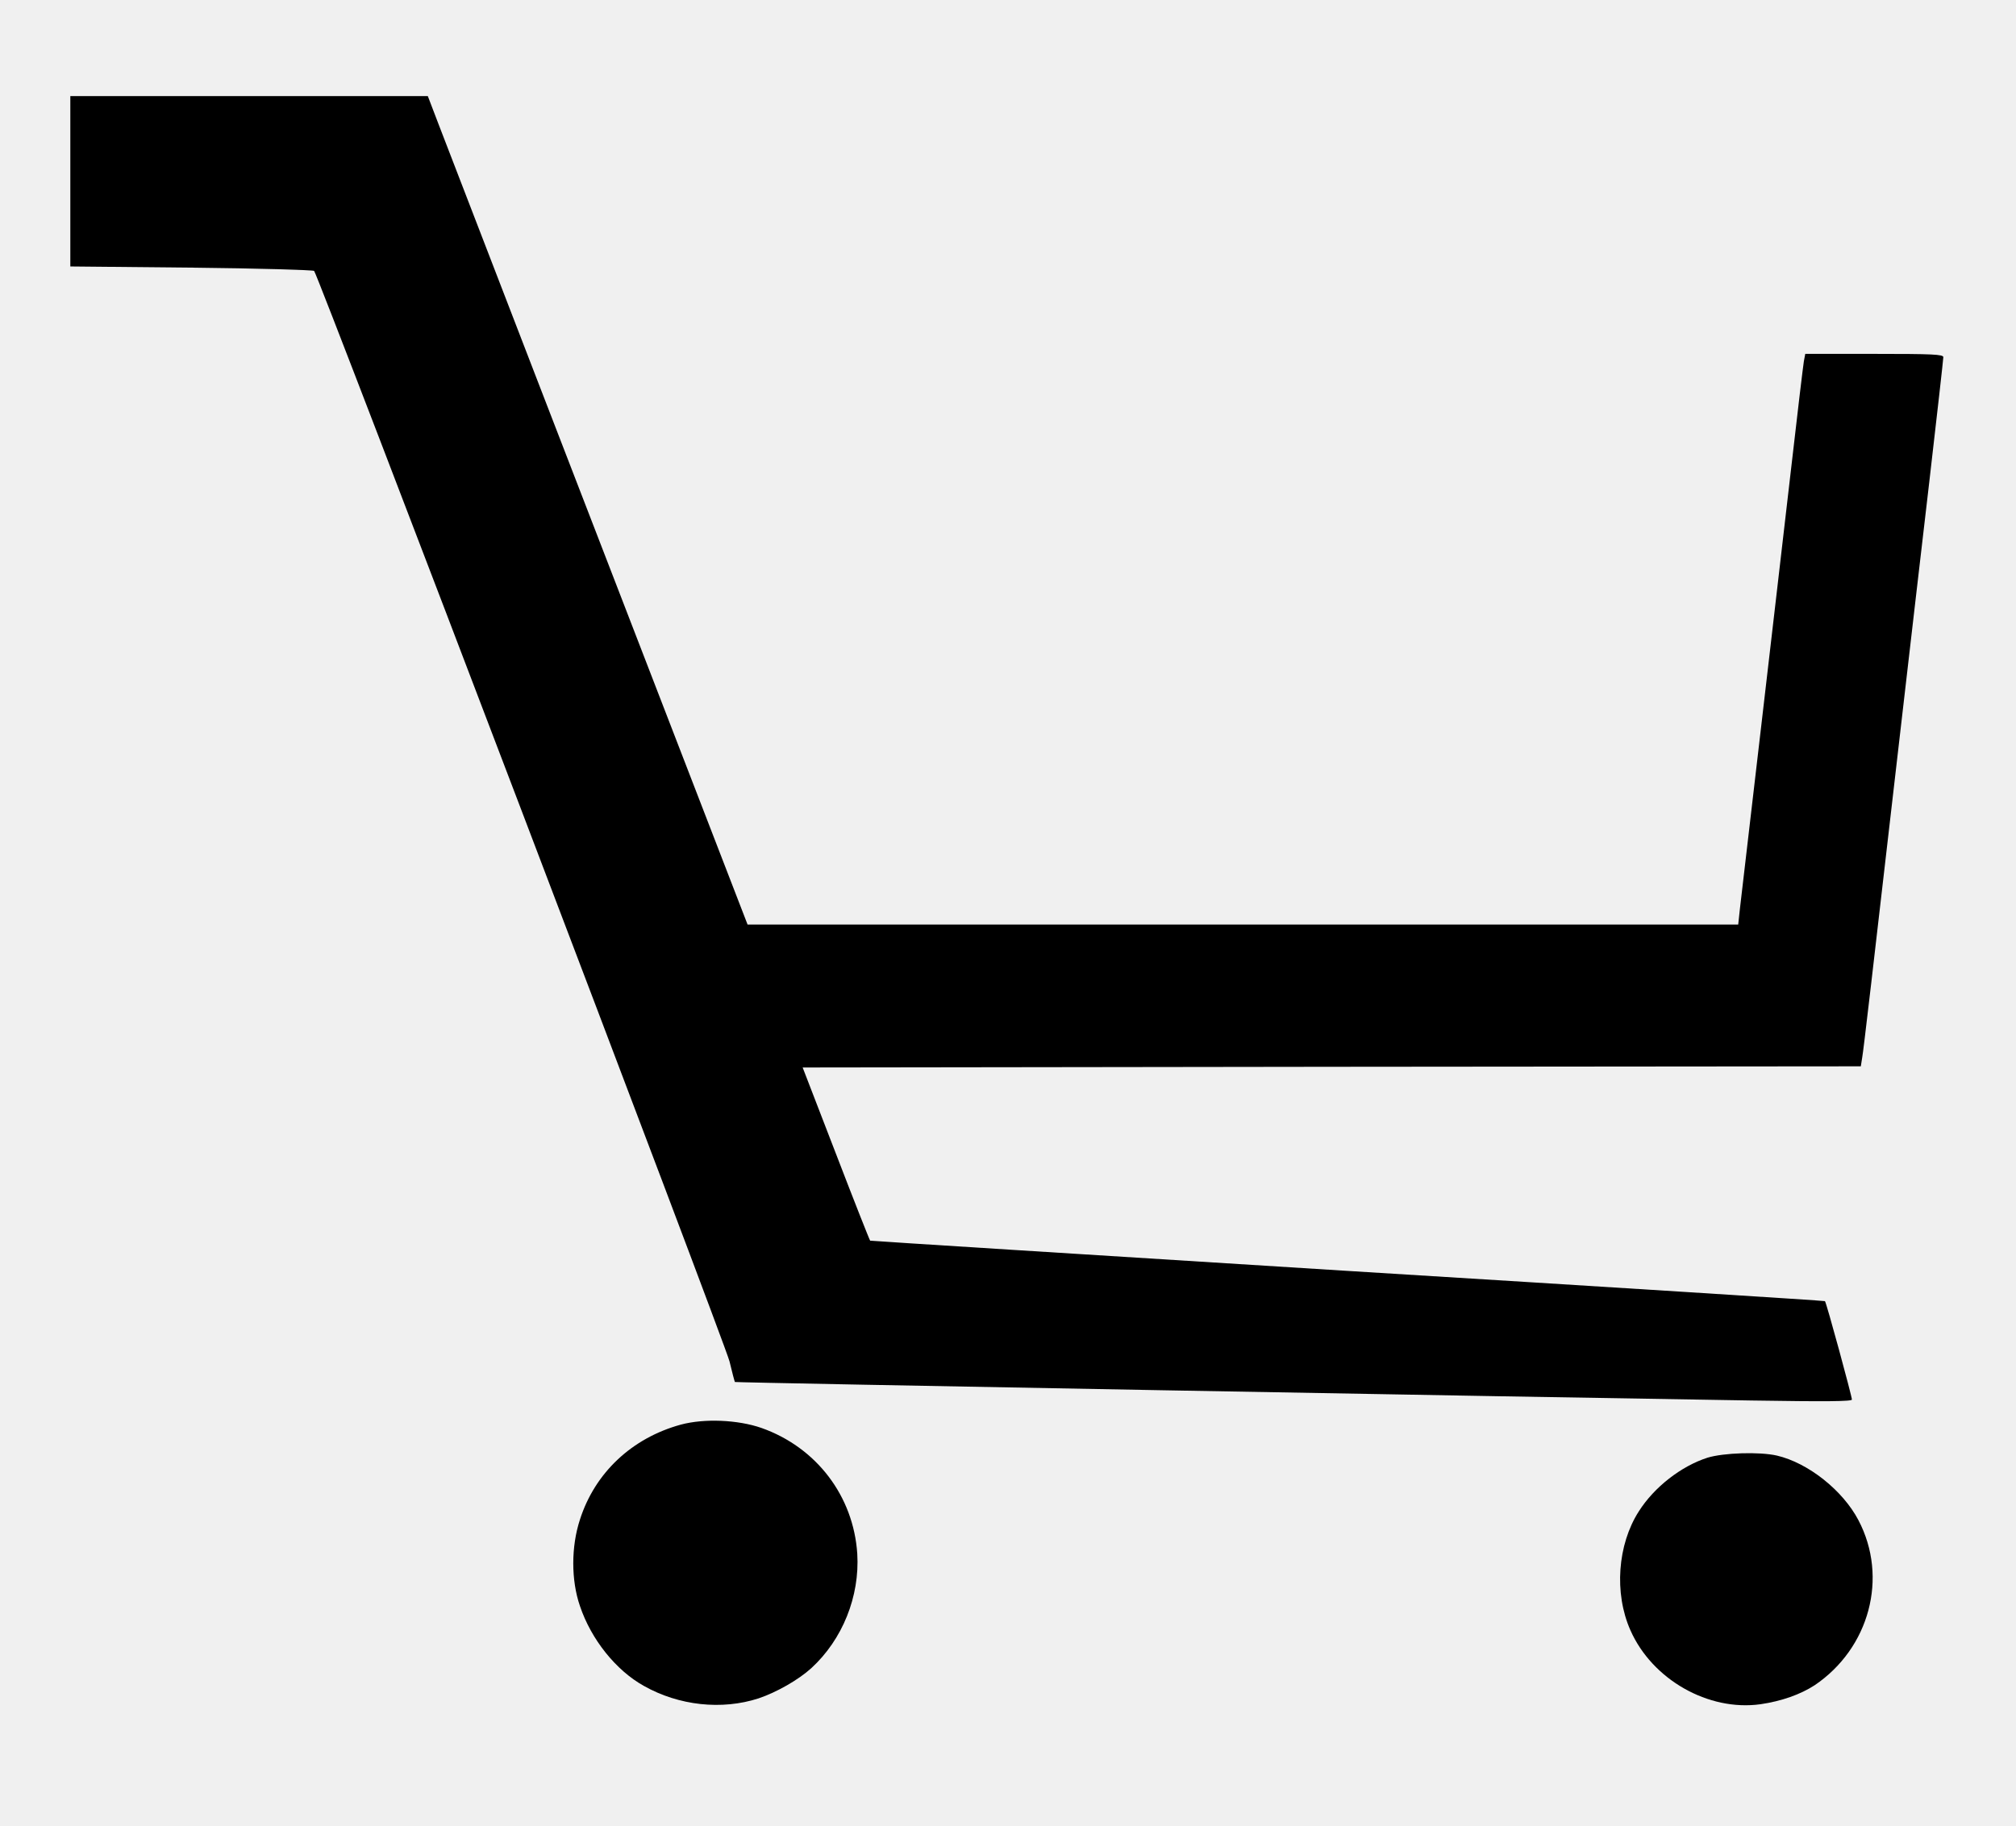
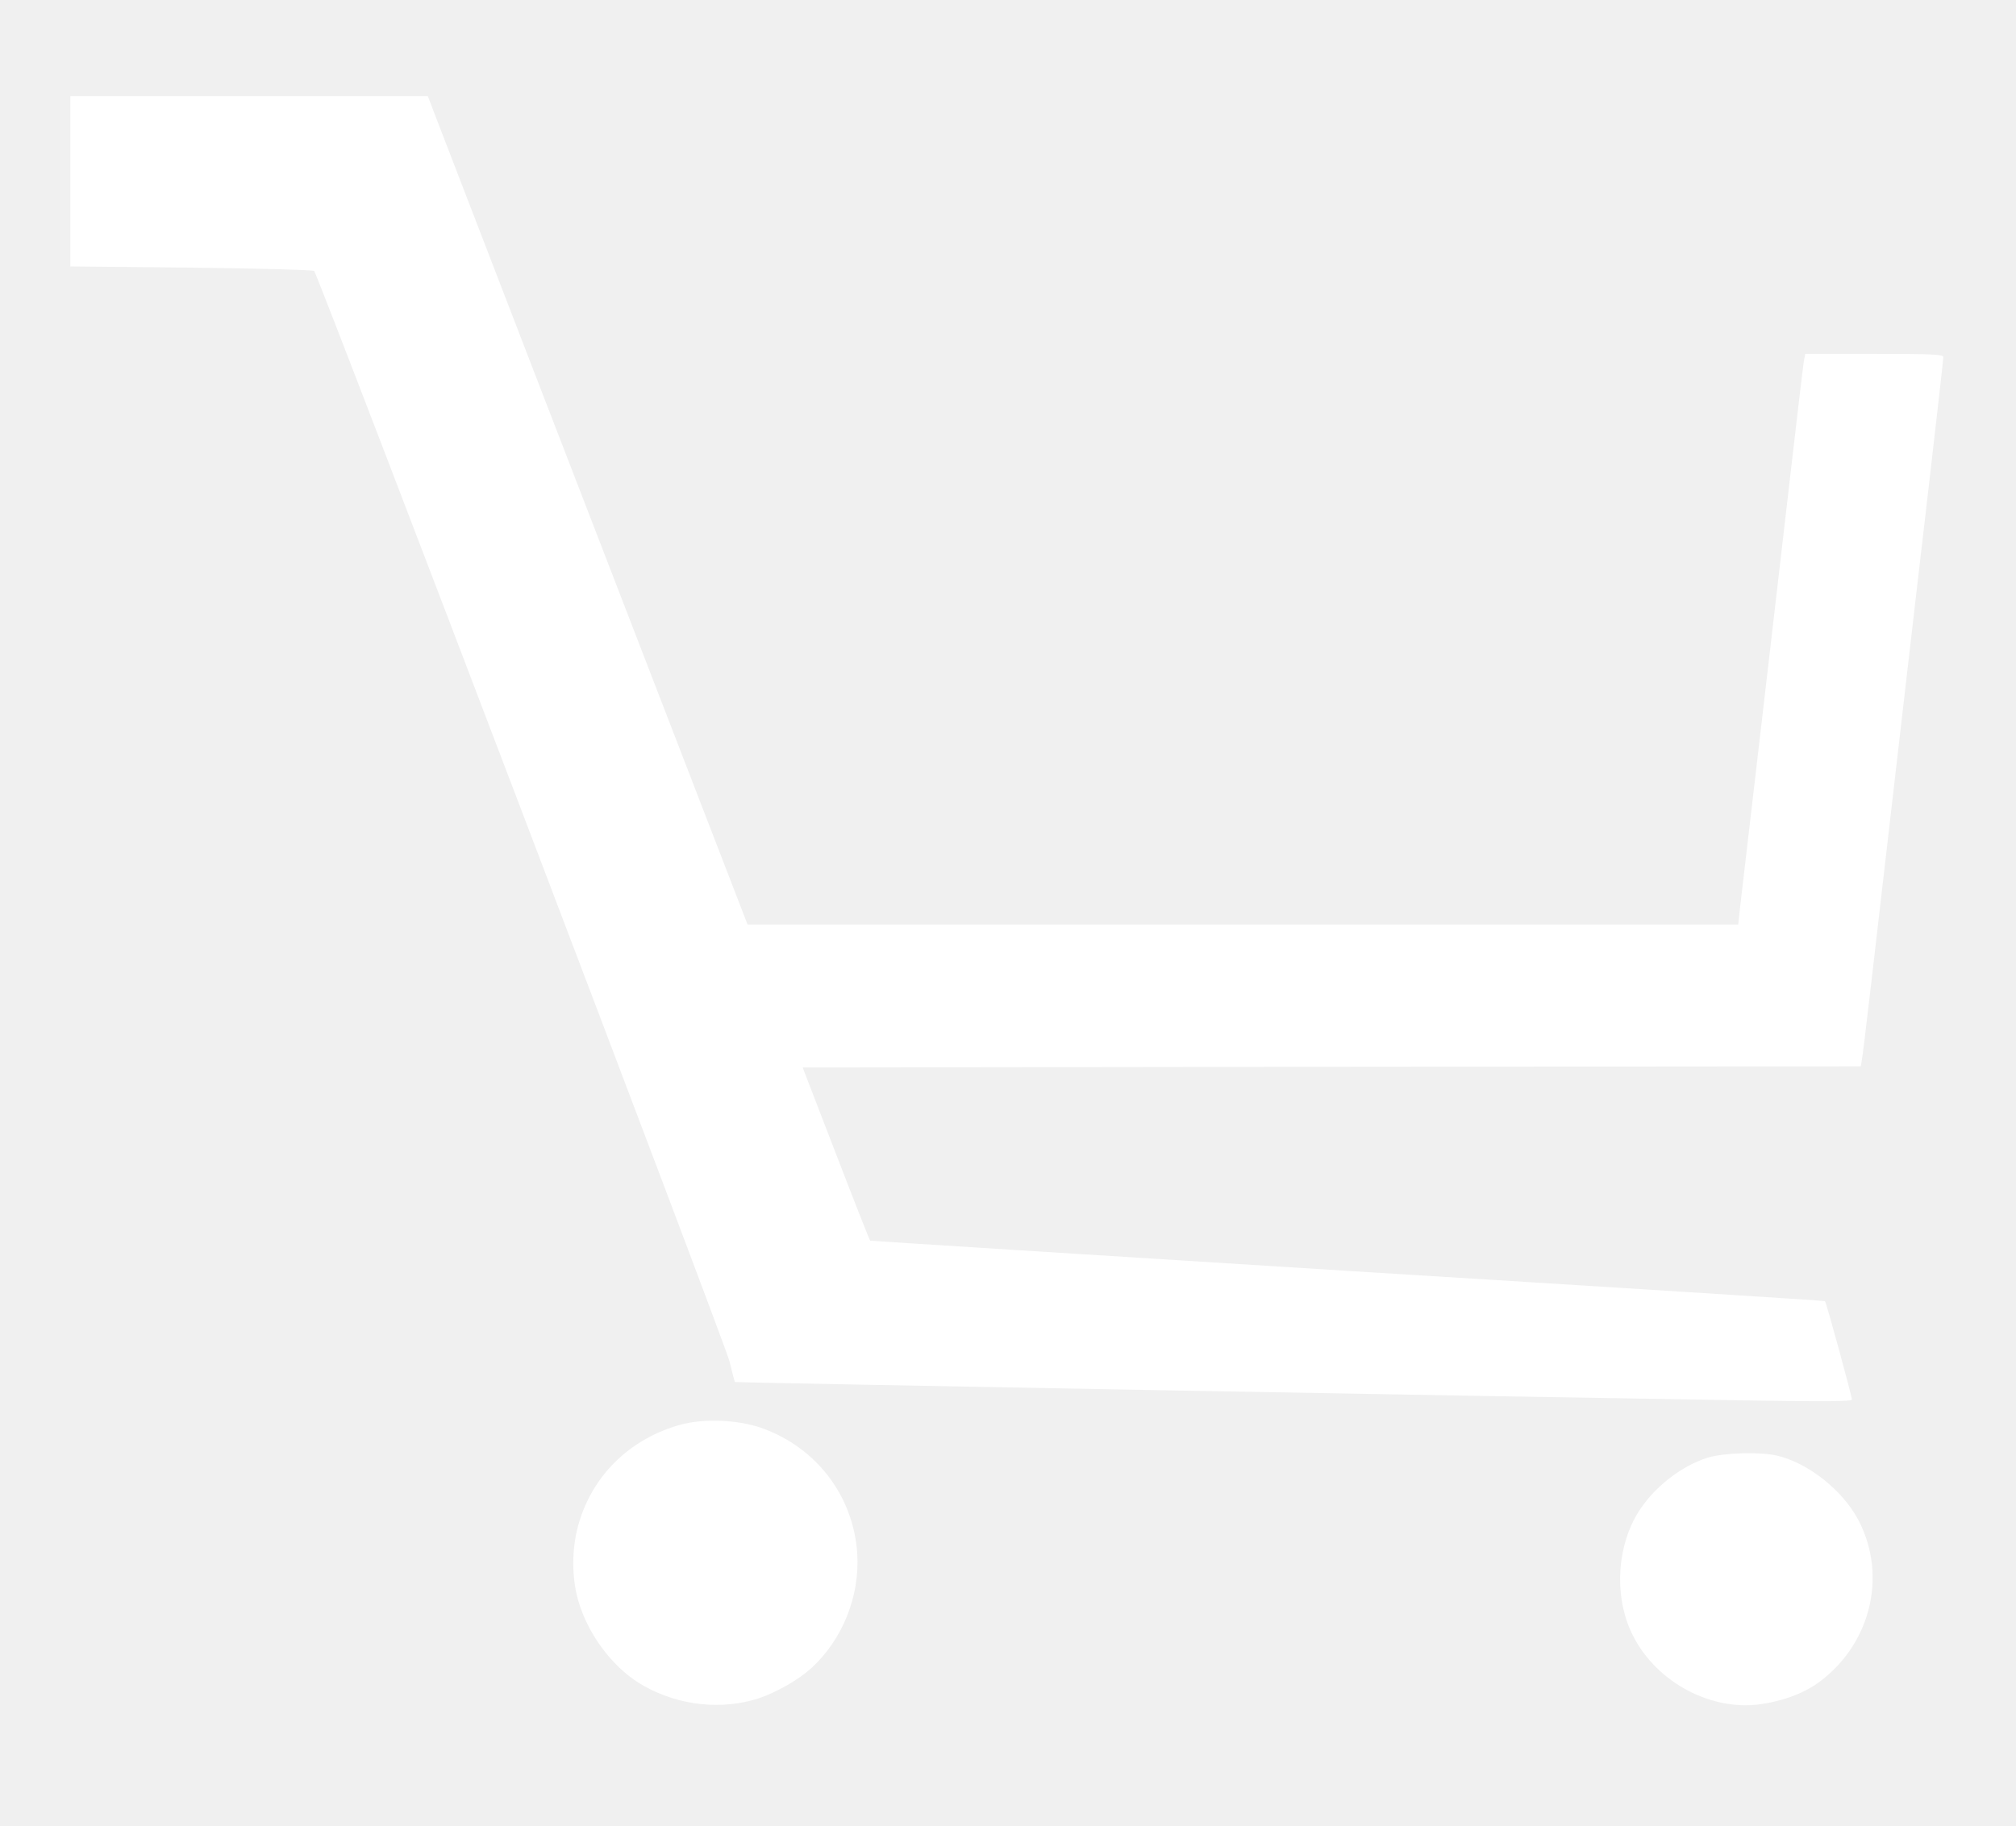
<svg xmlns="http://www.w3.org/2000/svg" version="1.0" width="860pt" height="779pt" viewBox="0 0 860 779" preserveAspectRatio="xMidYMid meet">
-   <g transform="translate(0,779) scale(0.1,-0.1)" fill="#000000" stroke="none">
+   <g transform="translate(0,779) scale(0.1,-0.1)" fill="#FFFFFF" stroke="none">
    <path d="M300 7017 l0 -364 516 -5 c284 -3 520 -10 524 -14 18 -19 1752 -4573 1772 -4653 11 -47 22 -87 23 -88 1 -3 3376 -64 4338 -79 317 -5 427 -4 427 4 0 14 -109 415 -115 420 -1 2 -918 60 -2036 129 -1119 70 -2036 128 -2037 129 -2 1 -68 168 -146 371 l-142 368 2257 3 2257 2 6 38 c6 34 38 310 176 1507 27 237 77 663 110 948 33 285 60 525 60 533 0 12 -47 14 -295 14 l-294 0 -6 -32 c-3 -18 -28 -226 -55 -463 -27 -236 -86 -740 -130 -1120 -44 -379 -84 -719 -88 -755 l-7 -65 -2113 0 -2113 0 -168 435 c-512 1325 -1073 2779 -1149 2977 l-47 123 -762 0 -763 0 0 -363z" />
    <path d="M2904 1711 c-208 -57 -366 -205 -430 -405 -38 -116 -38 -259 0 -369 48 -143 154 -275 273 -341 149 -84 332 -104 489 -53 77 26 170 79 225 129 133 122 207 306 196 488 -16 246 -174 454 -409 537 -101 35 -244 41 -344 14z" />
    <path d="M7284 1570 c-112 -36 -227 -125 -293 -229 -91 -142 -106 -349 -36 -507 93 -211 333 -347 555 -316 90 13 171 42 231 81 234 158 315 460 187 704 -67 128 -215 245 -348 276 -75 17 -227 12 -296 -9z" />
  </g>
</svg>
